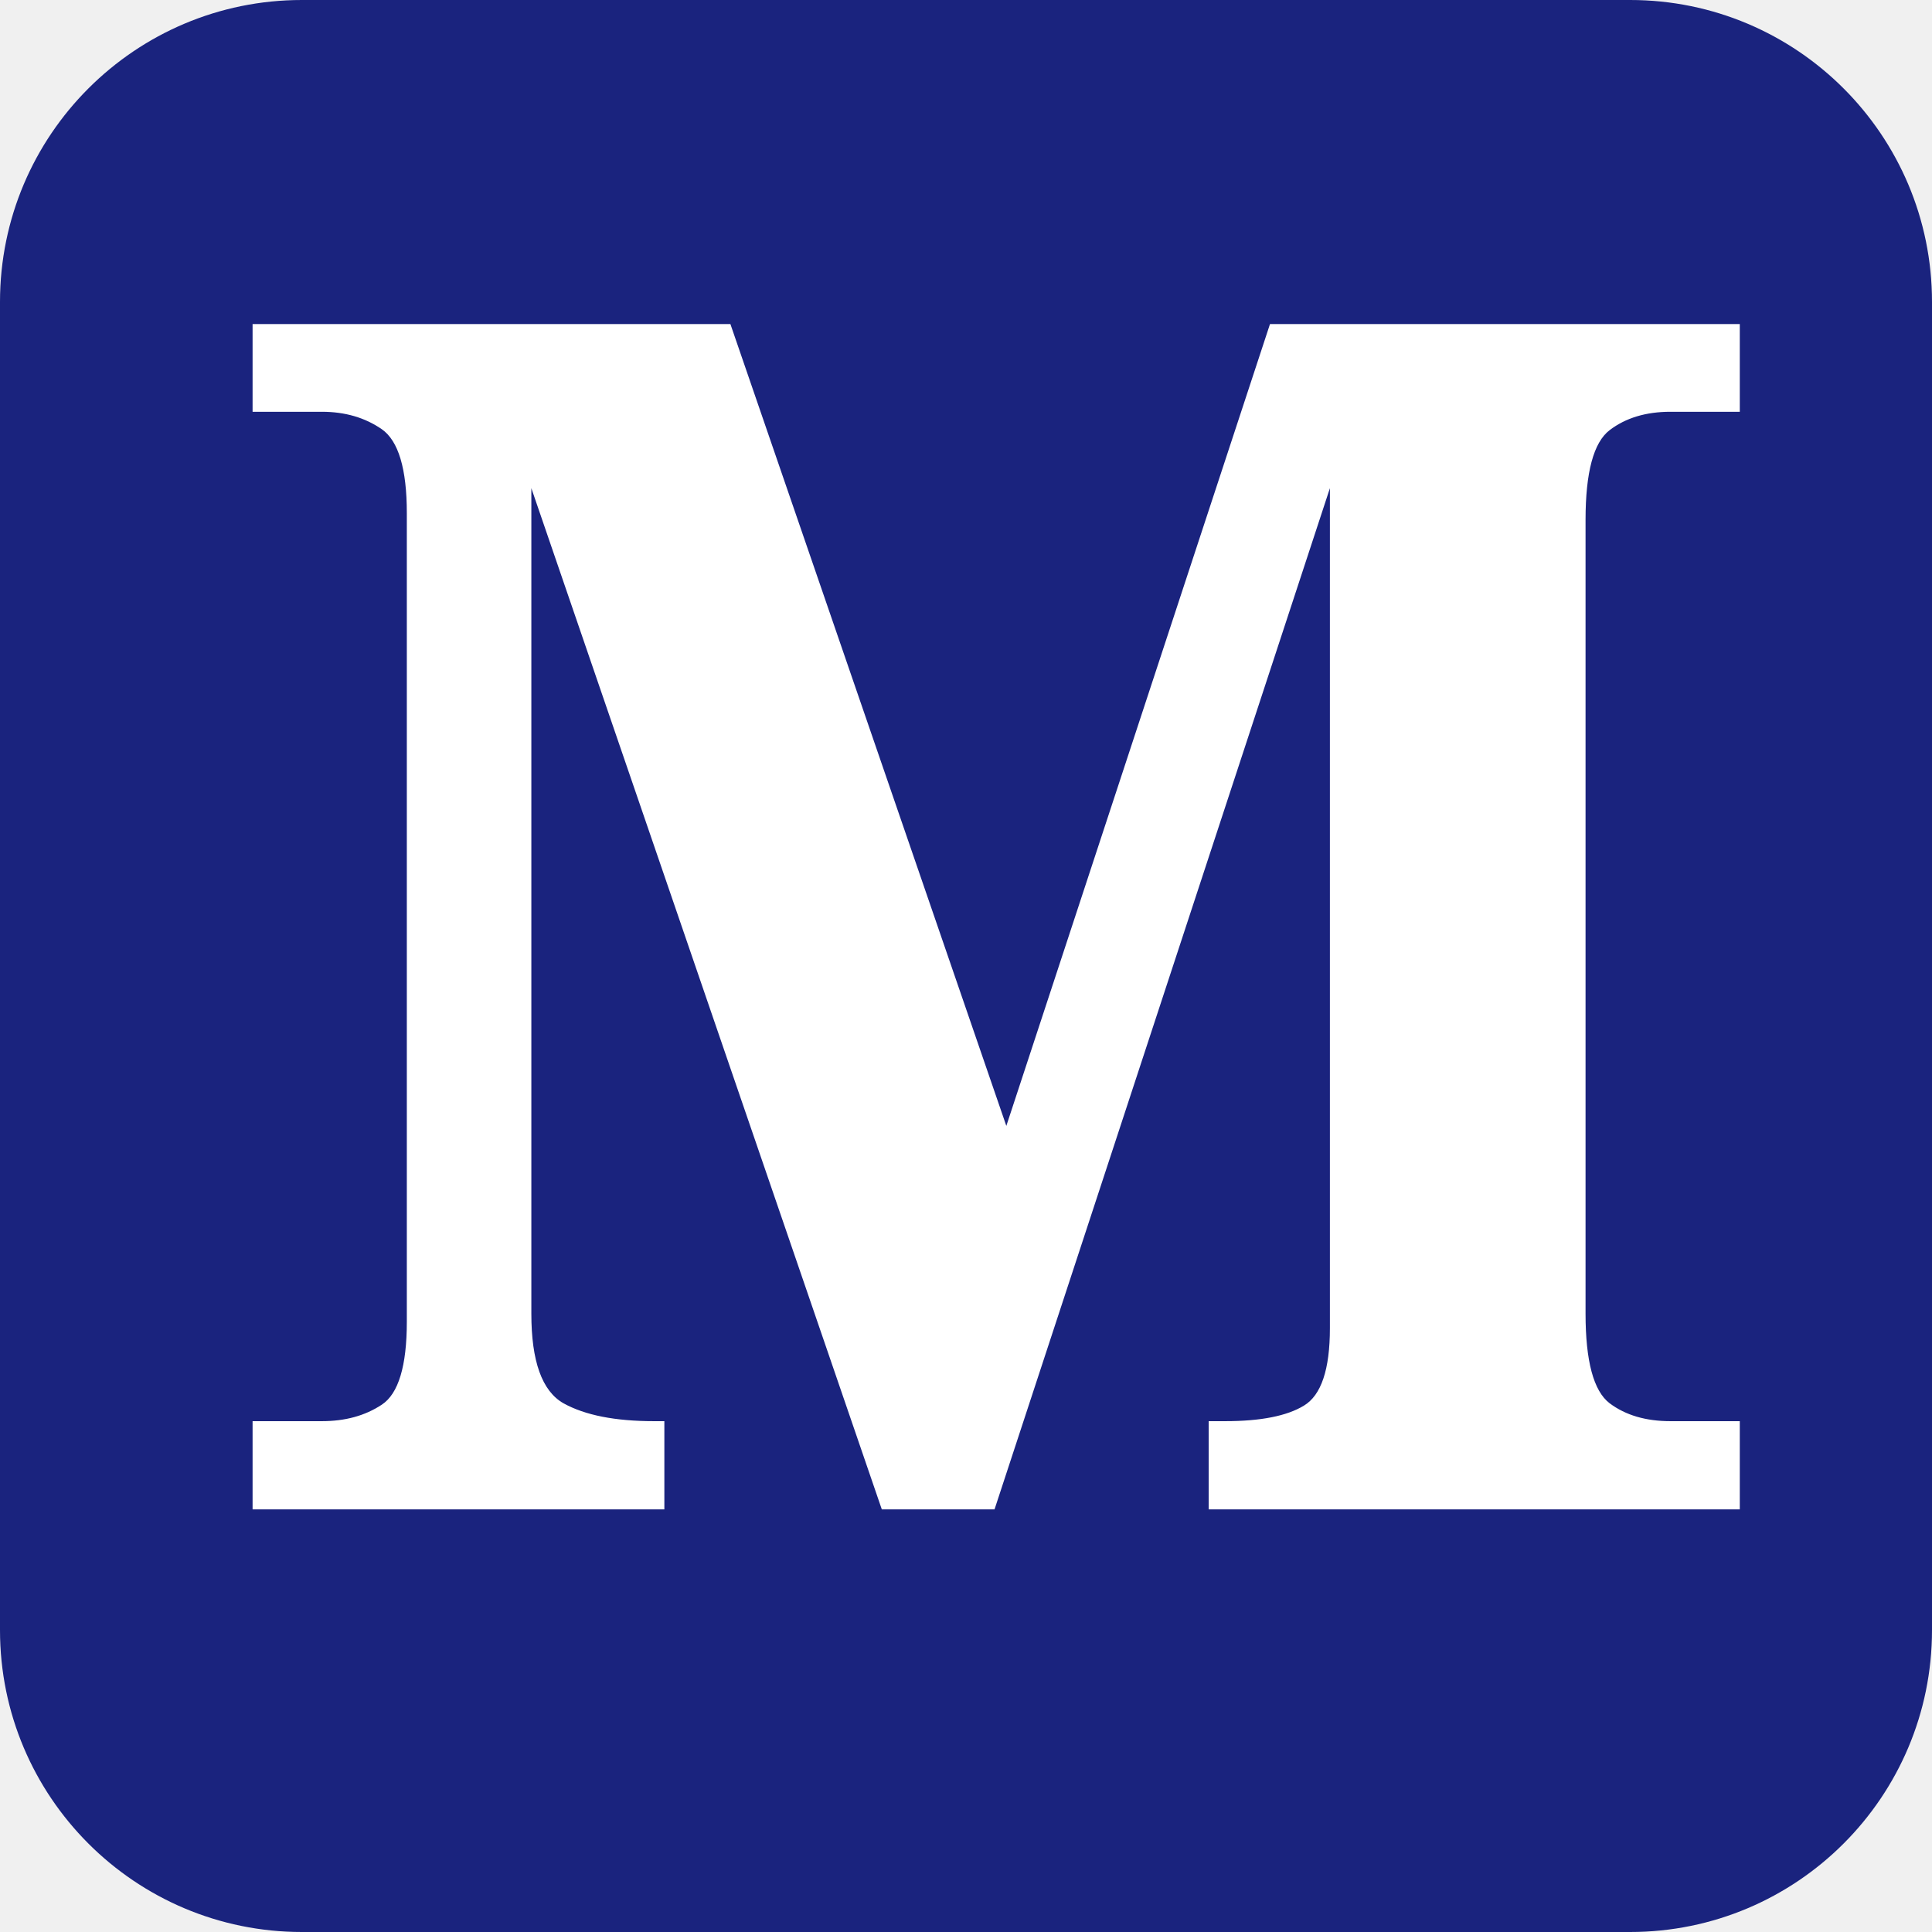
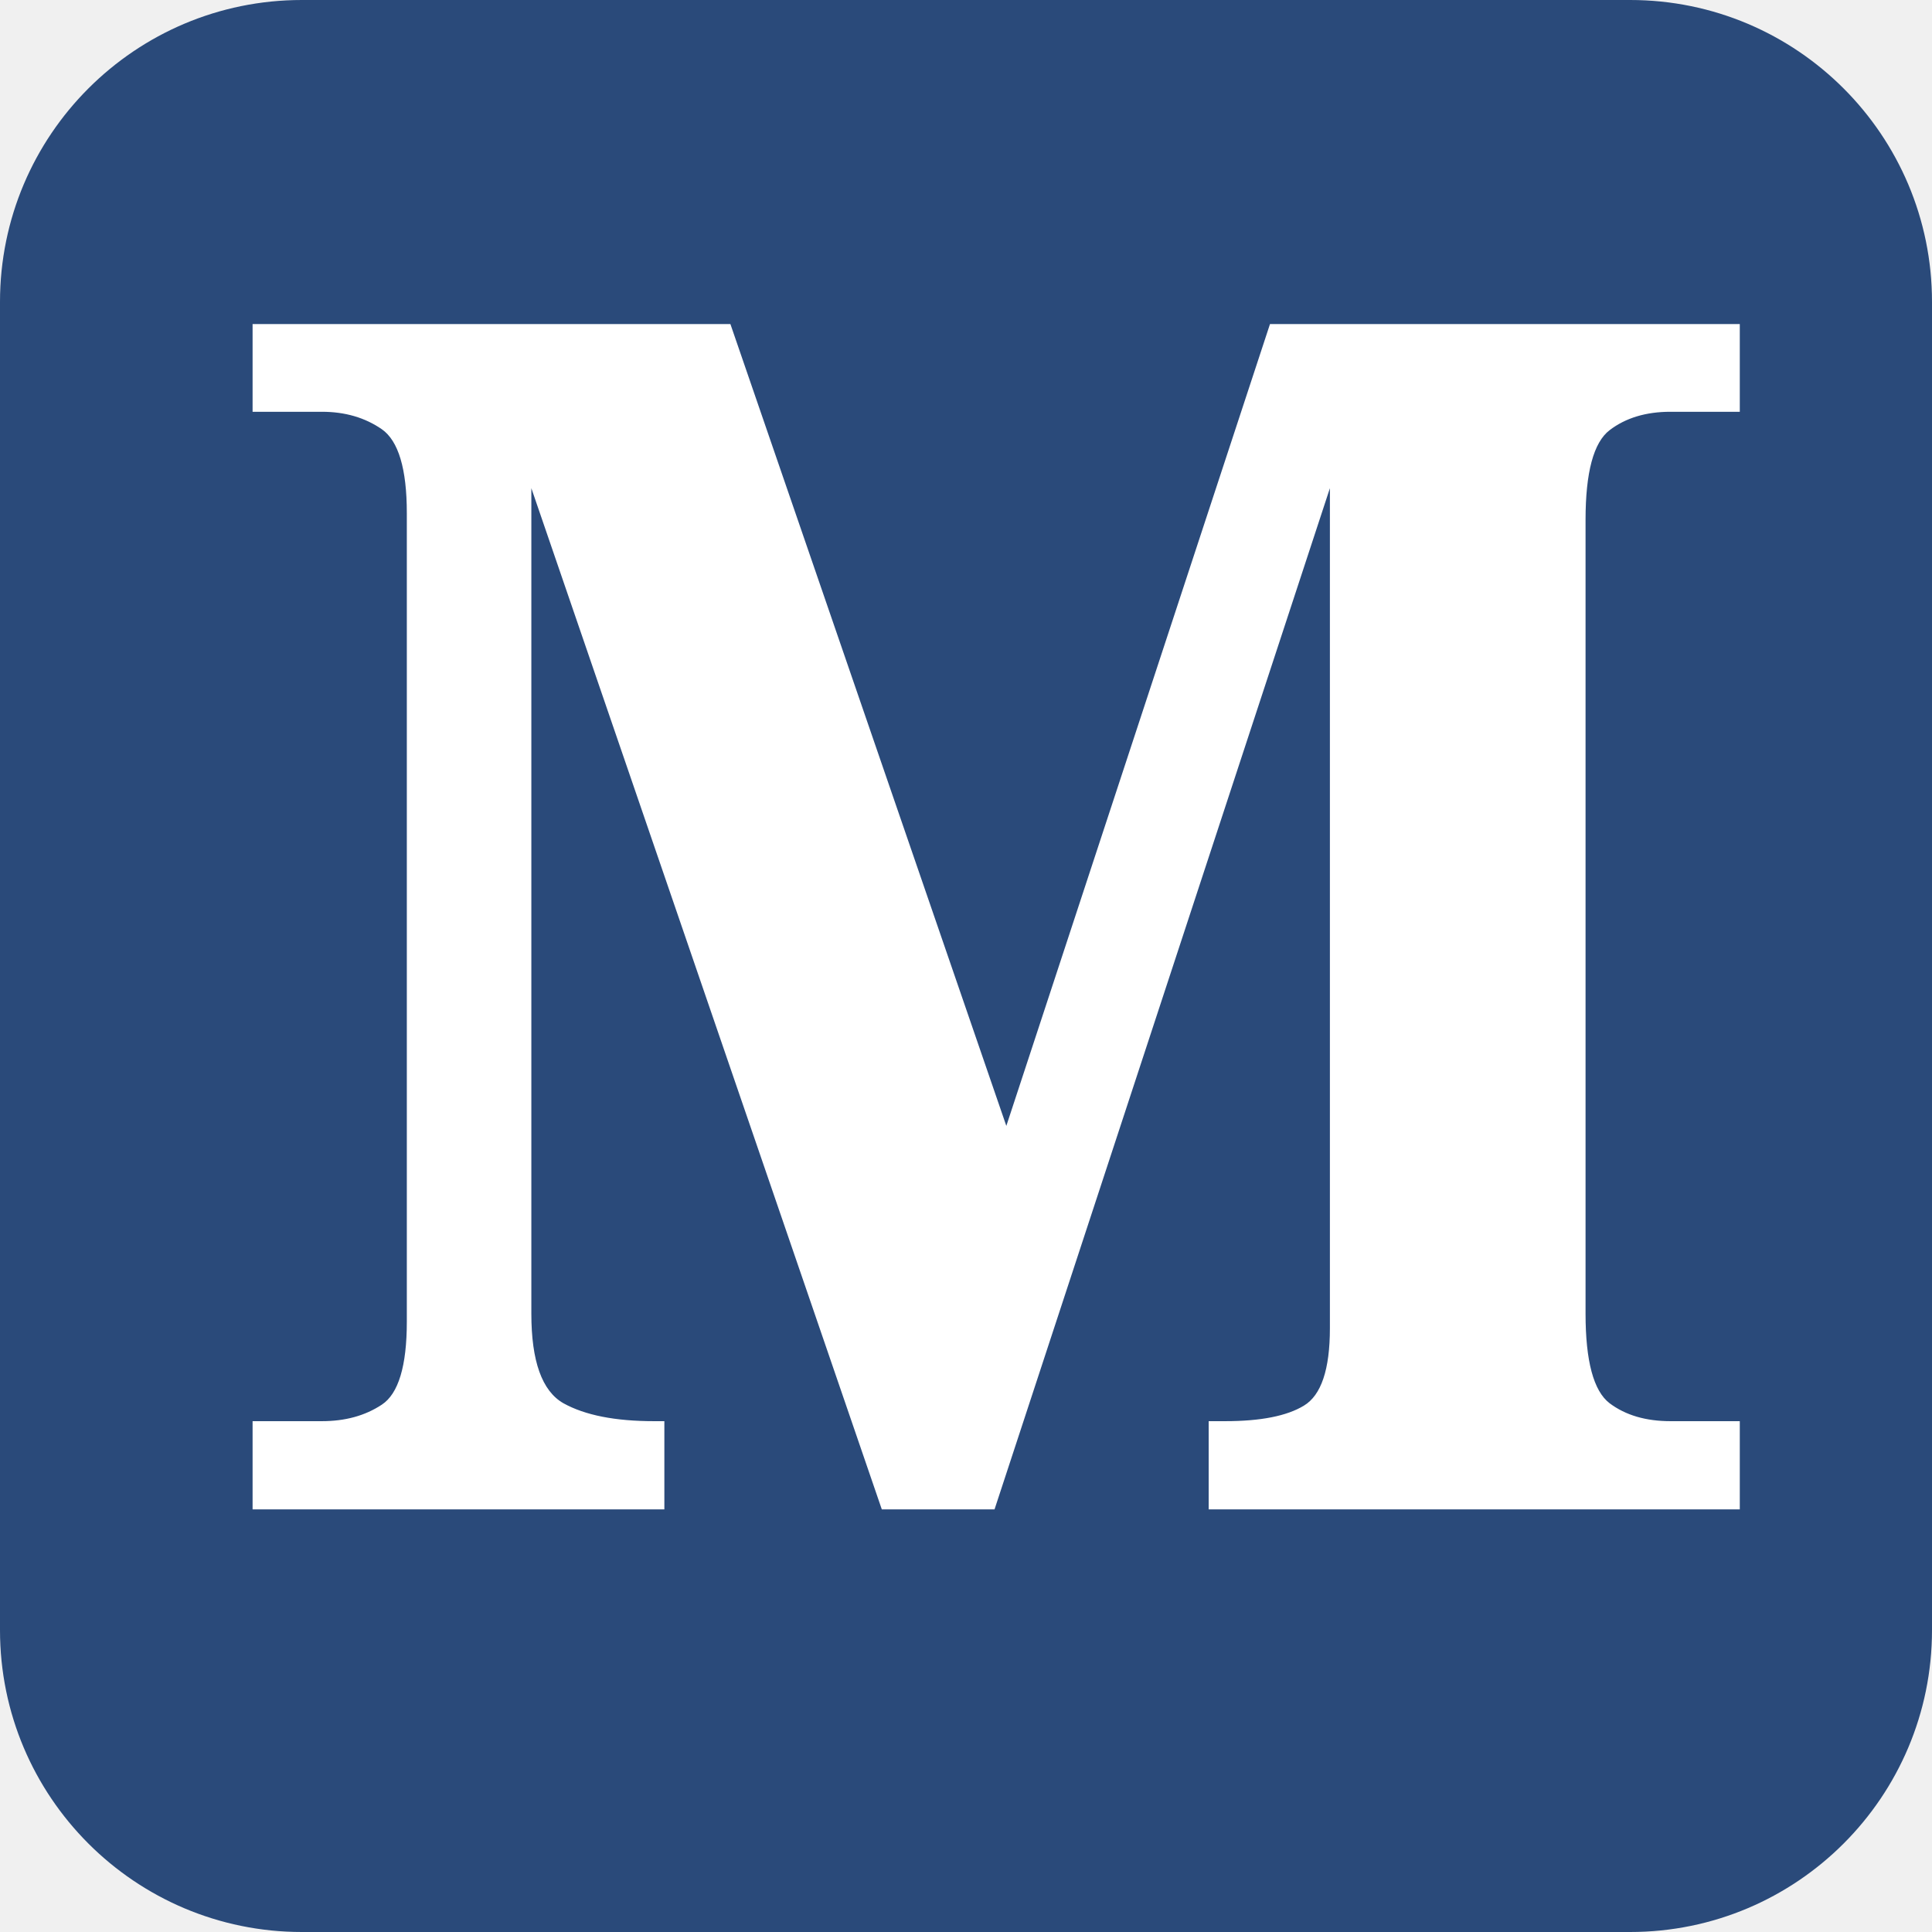
<svg xmlns="http://www.w3.org/2000/svg" viewBox="0 0 64 64">
-   <rect width="64" height="64" rx="10" fill="#1a237e" />
+   <rect width="64" height="64" rx="10" fill="#2A4A7A" />
  <text x="33" y="50" font-family="Georgia" font-size="55" font-weight="bold" text-anchor="middle" fill="#ffffff">M</text>
</svg>
